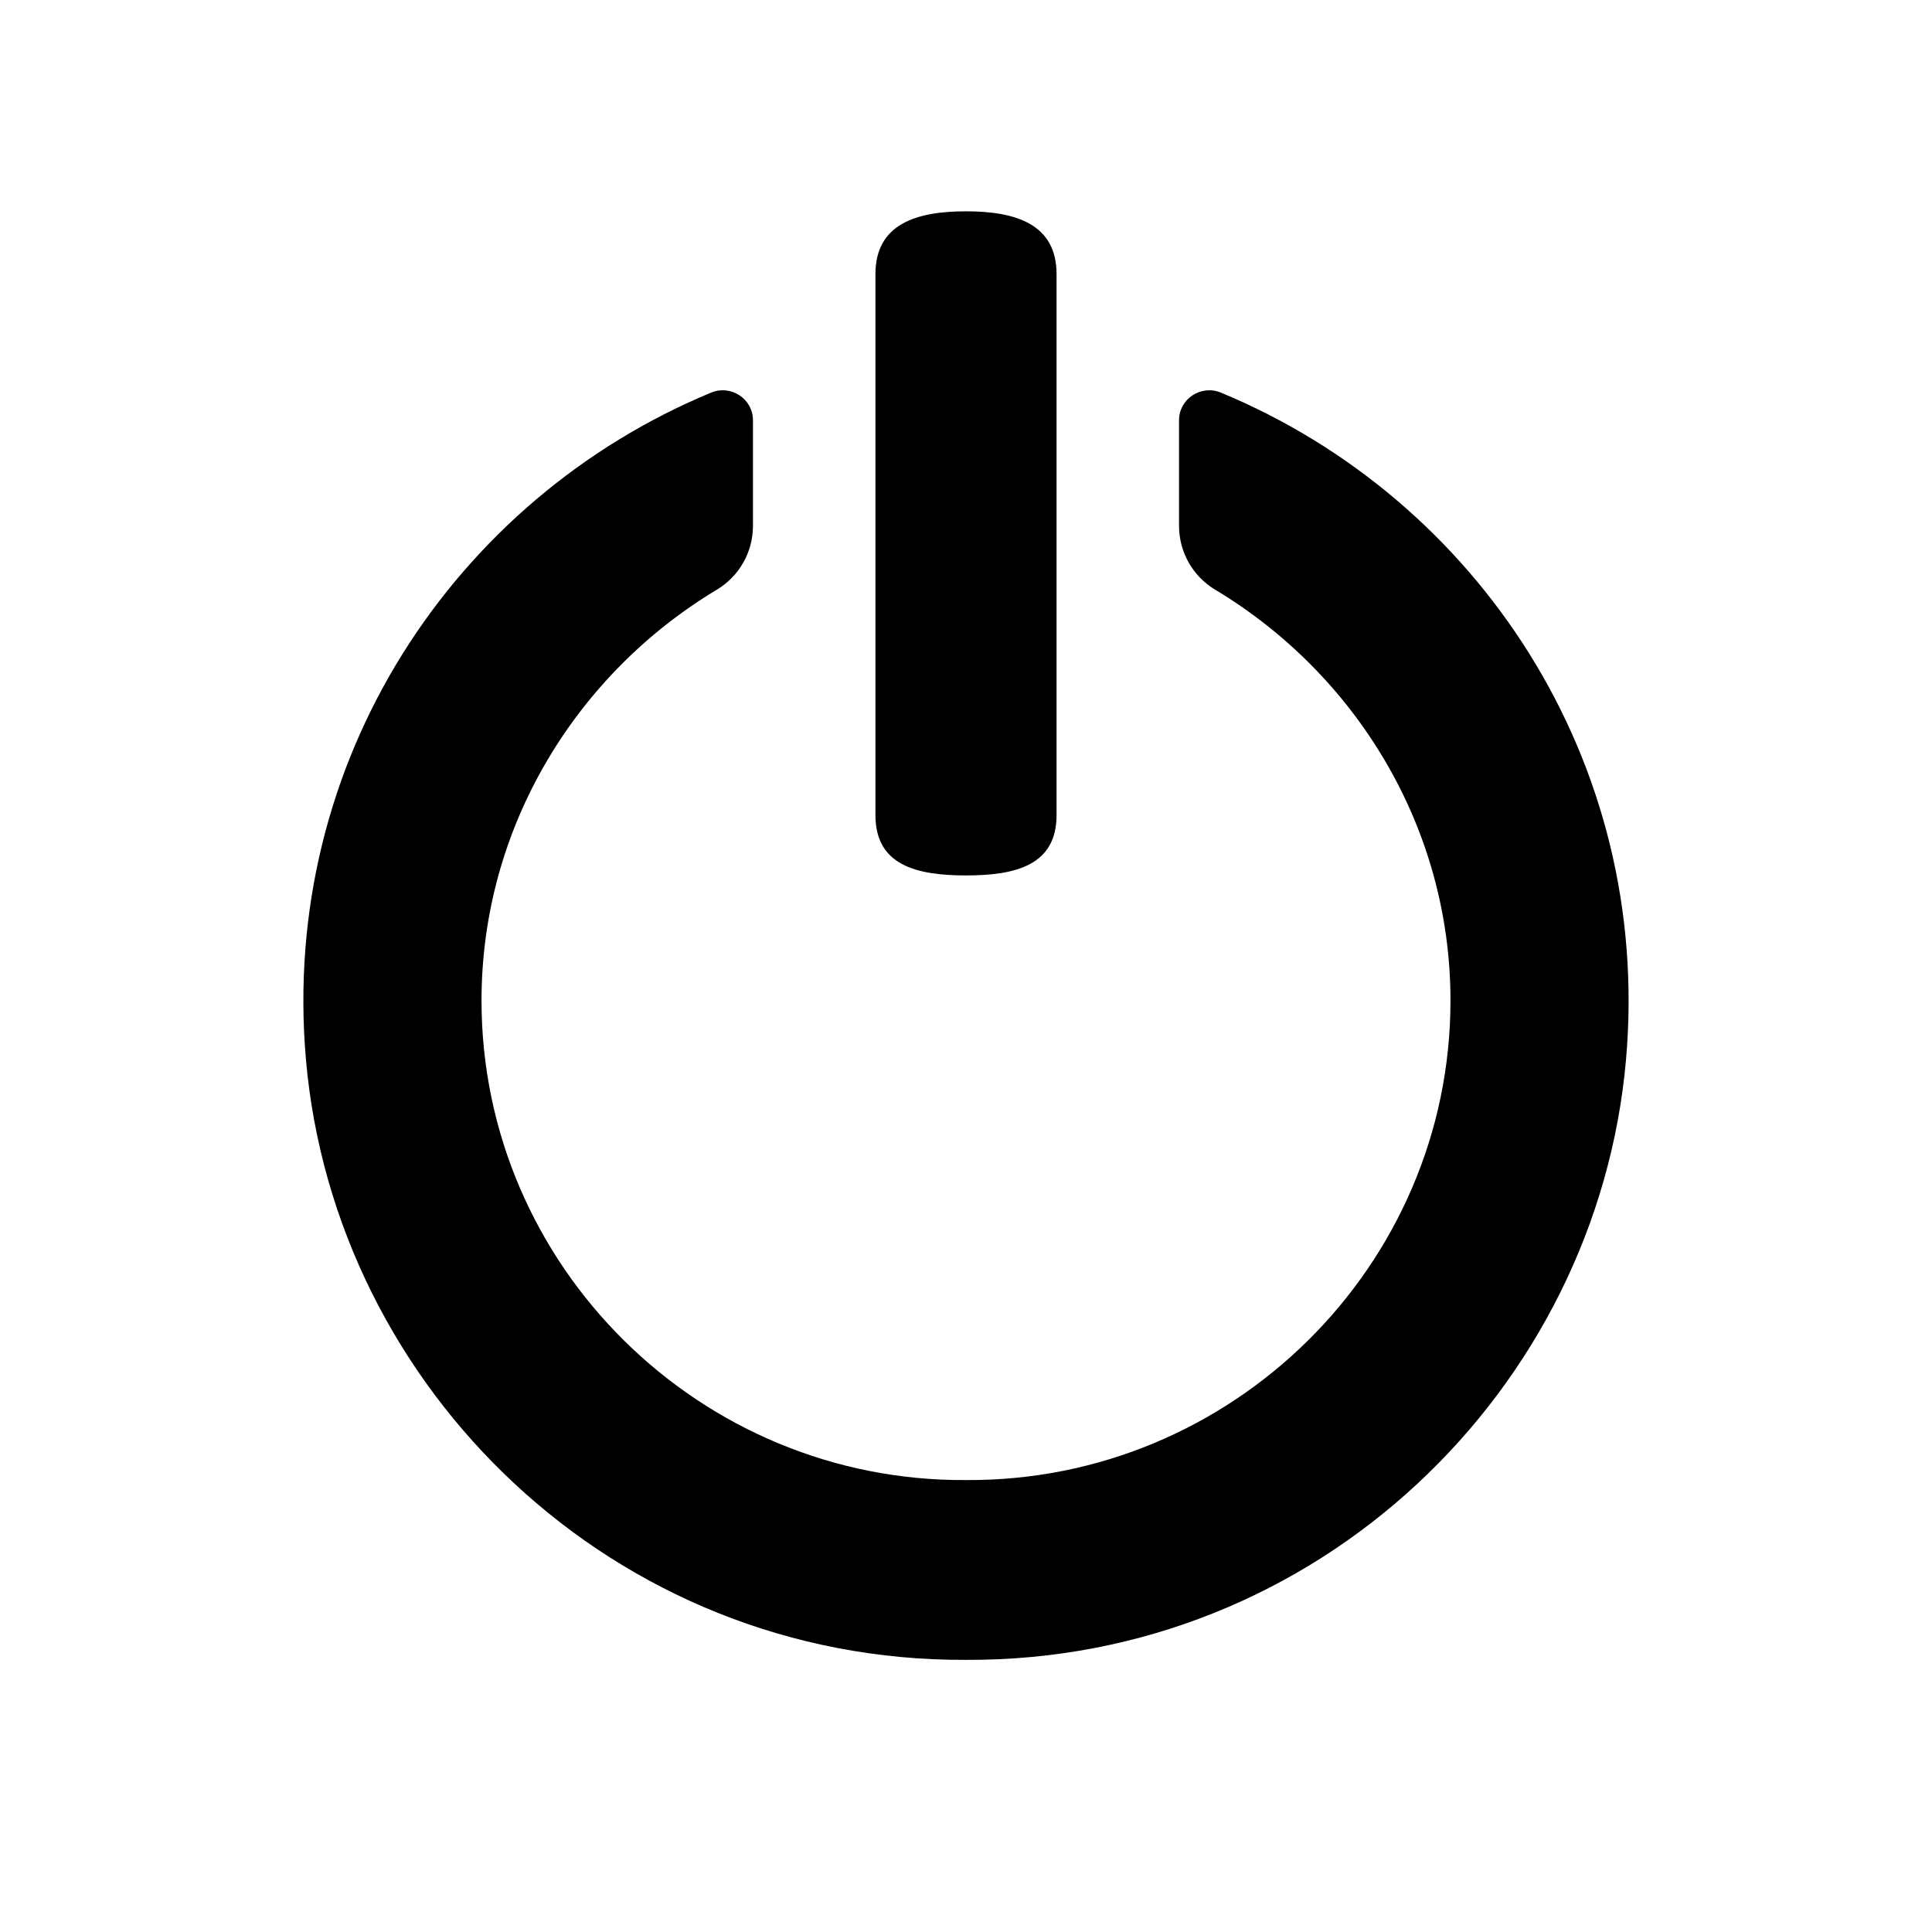
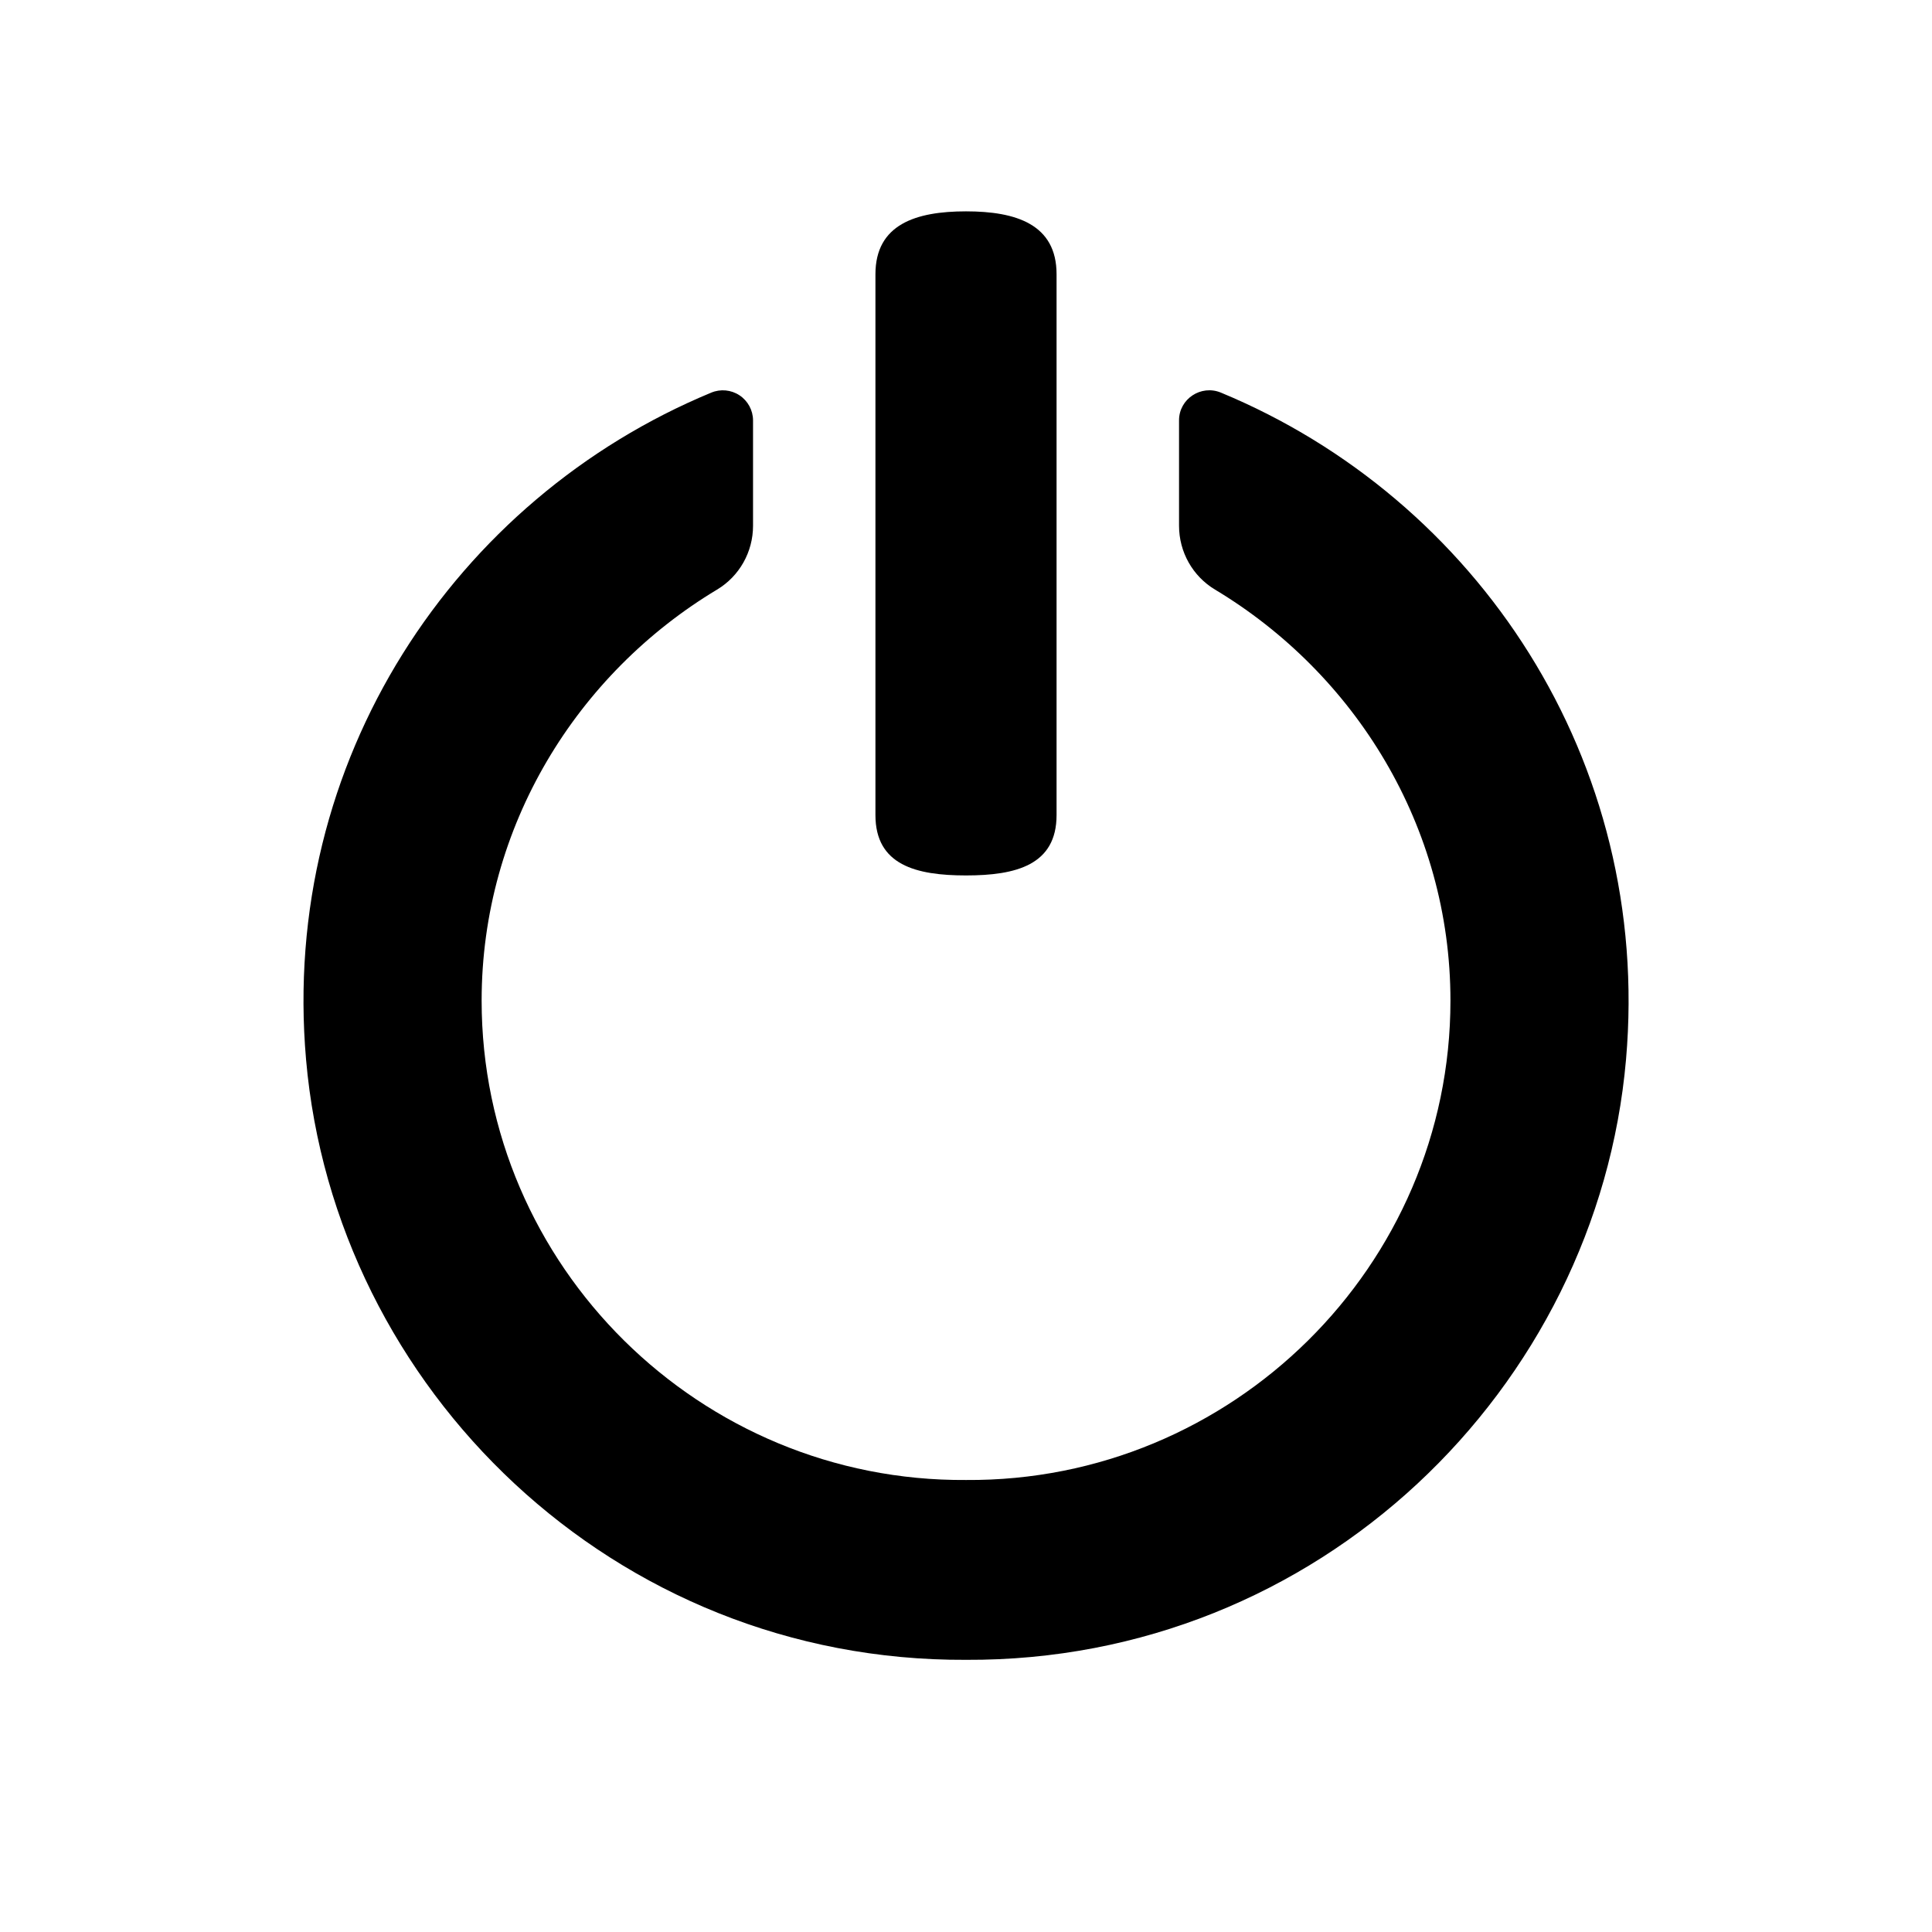
- <svg xmlns="http://www.w3.org/2000/svg" version="1.2" baseProfile="tiny" x="0px" y="0px" width="64px" height="64px" viewBox="0 0 64 64" xml:space="preserve">
-   <g id="_x36_4px_Box">
-     <rect fill="none" width="64" height="64" />
-   </g>
-   <g id="Icon">
-     <g>
-       <path d="M32,29c1.657,0,3-0.343,3-2V9.082C35,7.426,33.657,7,32,7s-3,0.425-3,2.082V27C29,28.657,30.343,29,32,29z" />
-       <path d="M40.444,13.006c-0.658-0.273-1.387,0.205-1.387,0.918v3.495c0,0.866,0.453,1.669,1.195,2.114    c4.629,2.777,7.797,7.833,7.797,13.613c0,8.795-7.242,15.94-16.049,15.883    c-8.808,0.058-16.049-7.088-16.049-15.883c0-5.78,3.168-10.836,7.797-13.613    c0.743-0.446,1.195-1.248,1.195-2.114v-3.495c0-0.713-0.728-1.191-1.387-0.918    c-8.482,3.516-14.288,12.179-13.421,22.095C11.088,46,20.326,55.041,32,54.985    c11.674,0.056,20.912-8.985,21.864-19.885C54.731,25.184,48.925,16.521,40.444,13.006z" />
-     </g>
-   </g>
+ <svg xmlns="http://www.w3.org/2000/svg" width="48" height="48" fill="rgb(0%,0%,0%)">
+   <path d="M24 21.75c1.242 0 2.25-.258 2.25-1.5V6.813c0-1.242-1.008-1.562-2.25-1.562s-2.25.32-2.25 1.563V20.25c0 1.242 1.008 1.5 2.25 1.5zm6.332-11.996c-.492-.203-1.039.156-1.039.688v2.621c0 .652.34 1.254.895 1.586 3.473 2.086 5.848 5.875 5.848 10.211 0 6.598-5.43 11.957-12.035 11.91-6.605.047-12.035-5.312-12.035-11.91 0-4.336 2.375-8.125 5.848-10.211.555-.332.895-.934.895-1.586v-2.621a.75.75 0 0 0-1.039-.687c-6.363 2.637-10.715 9.133-10.066 16.57C8.316 34.5 15.246 41.281 24 41.238c8.754.043 15.684-6.738 16.398-14.914.648-7.437-3.703-13.934-10.066-16.57zm0 0" />
</svg>
